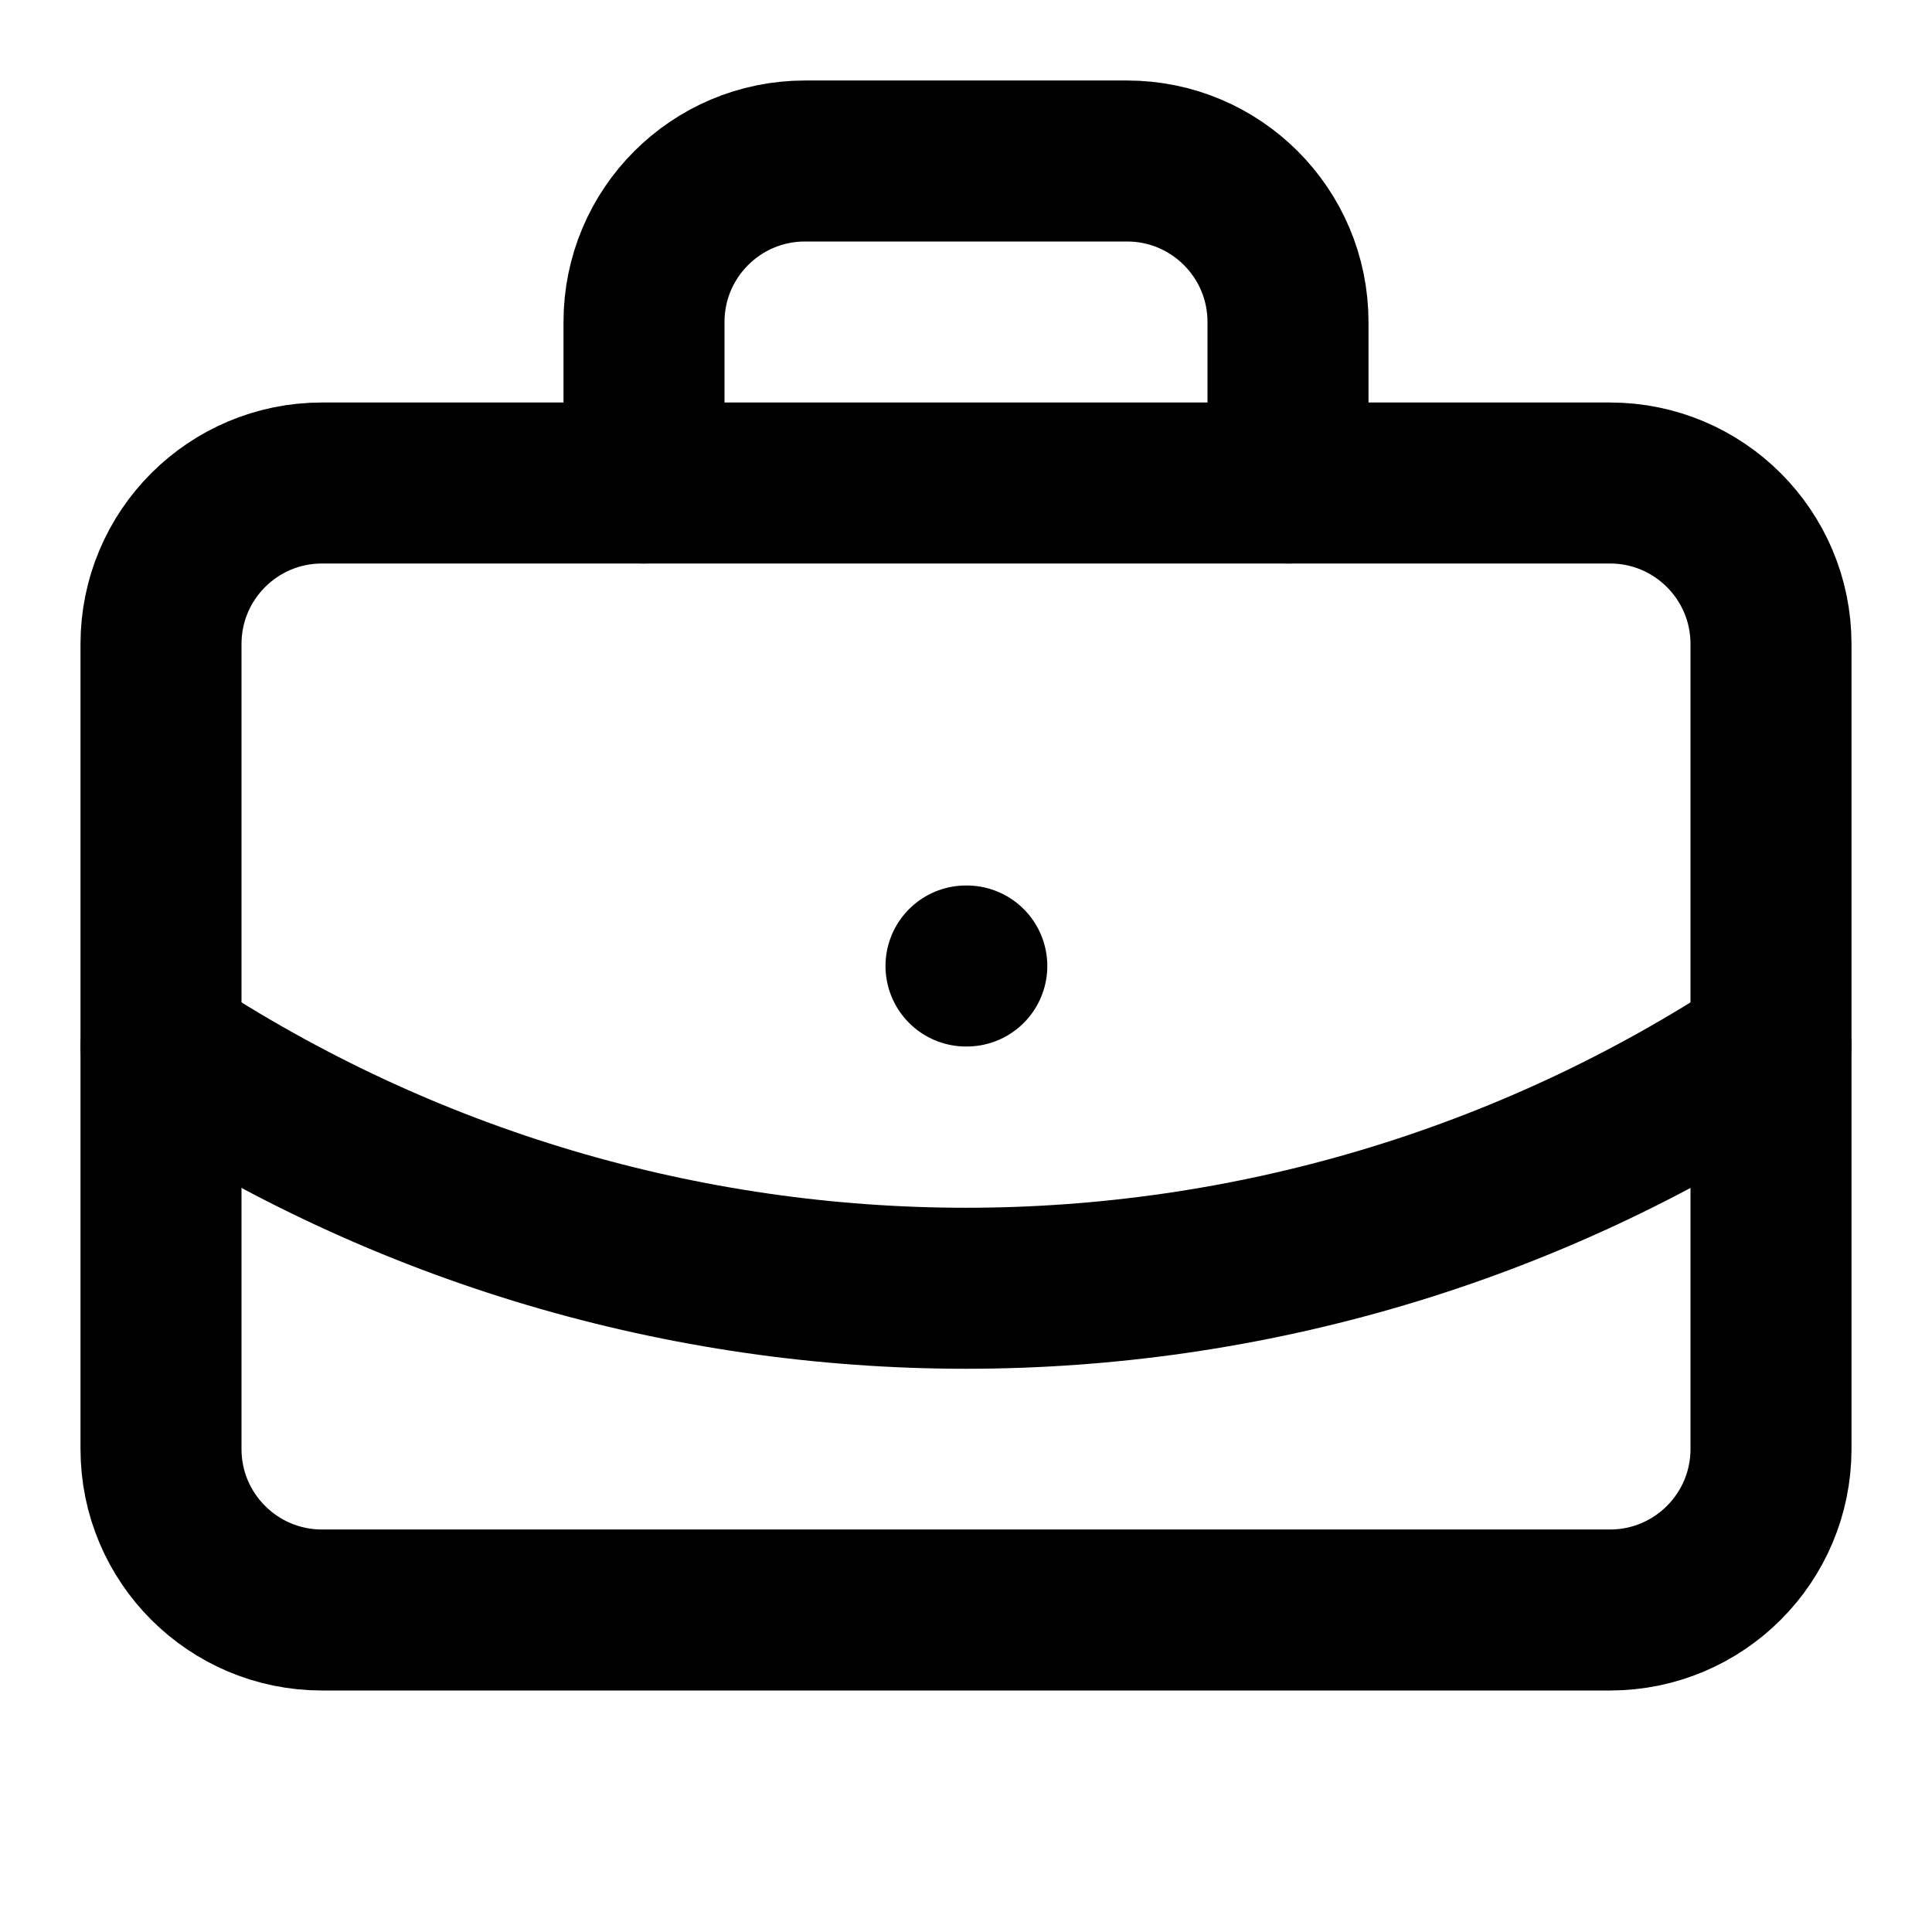
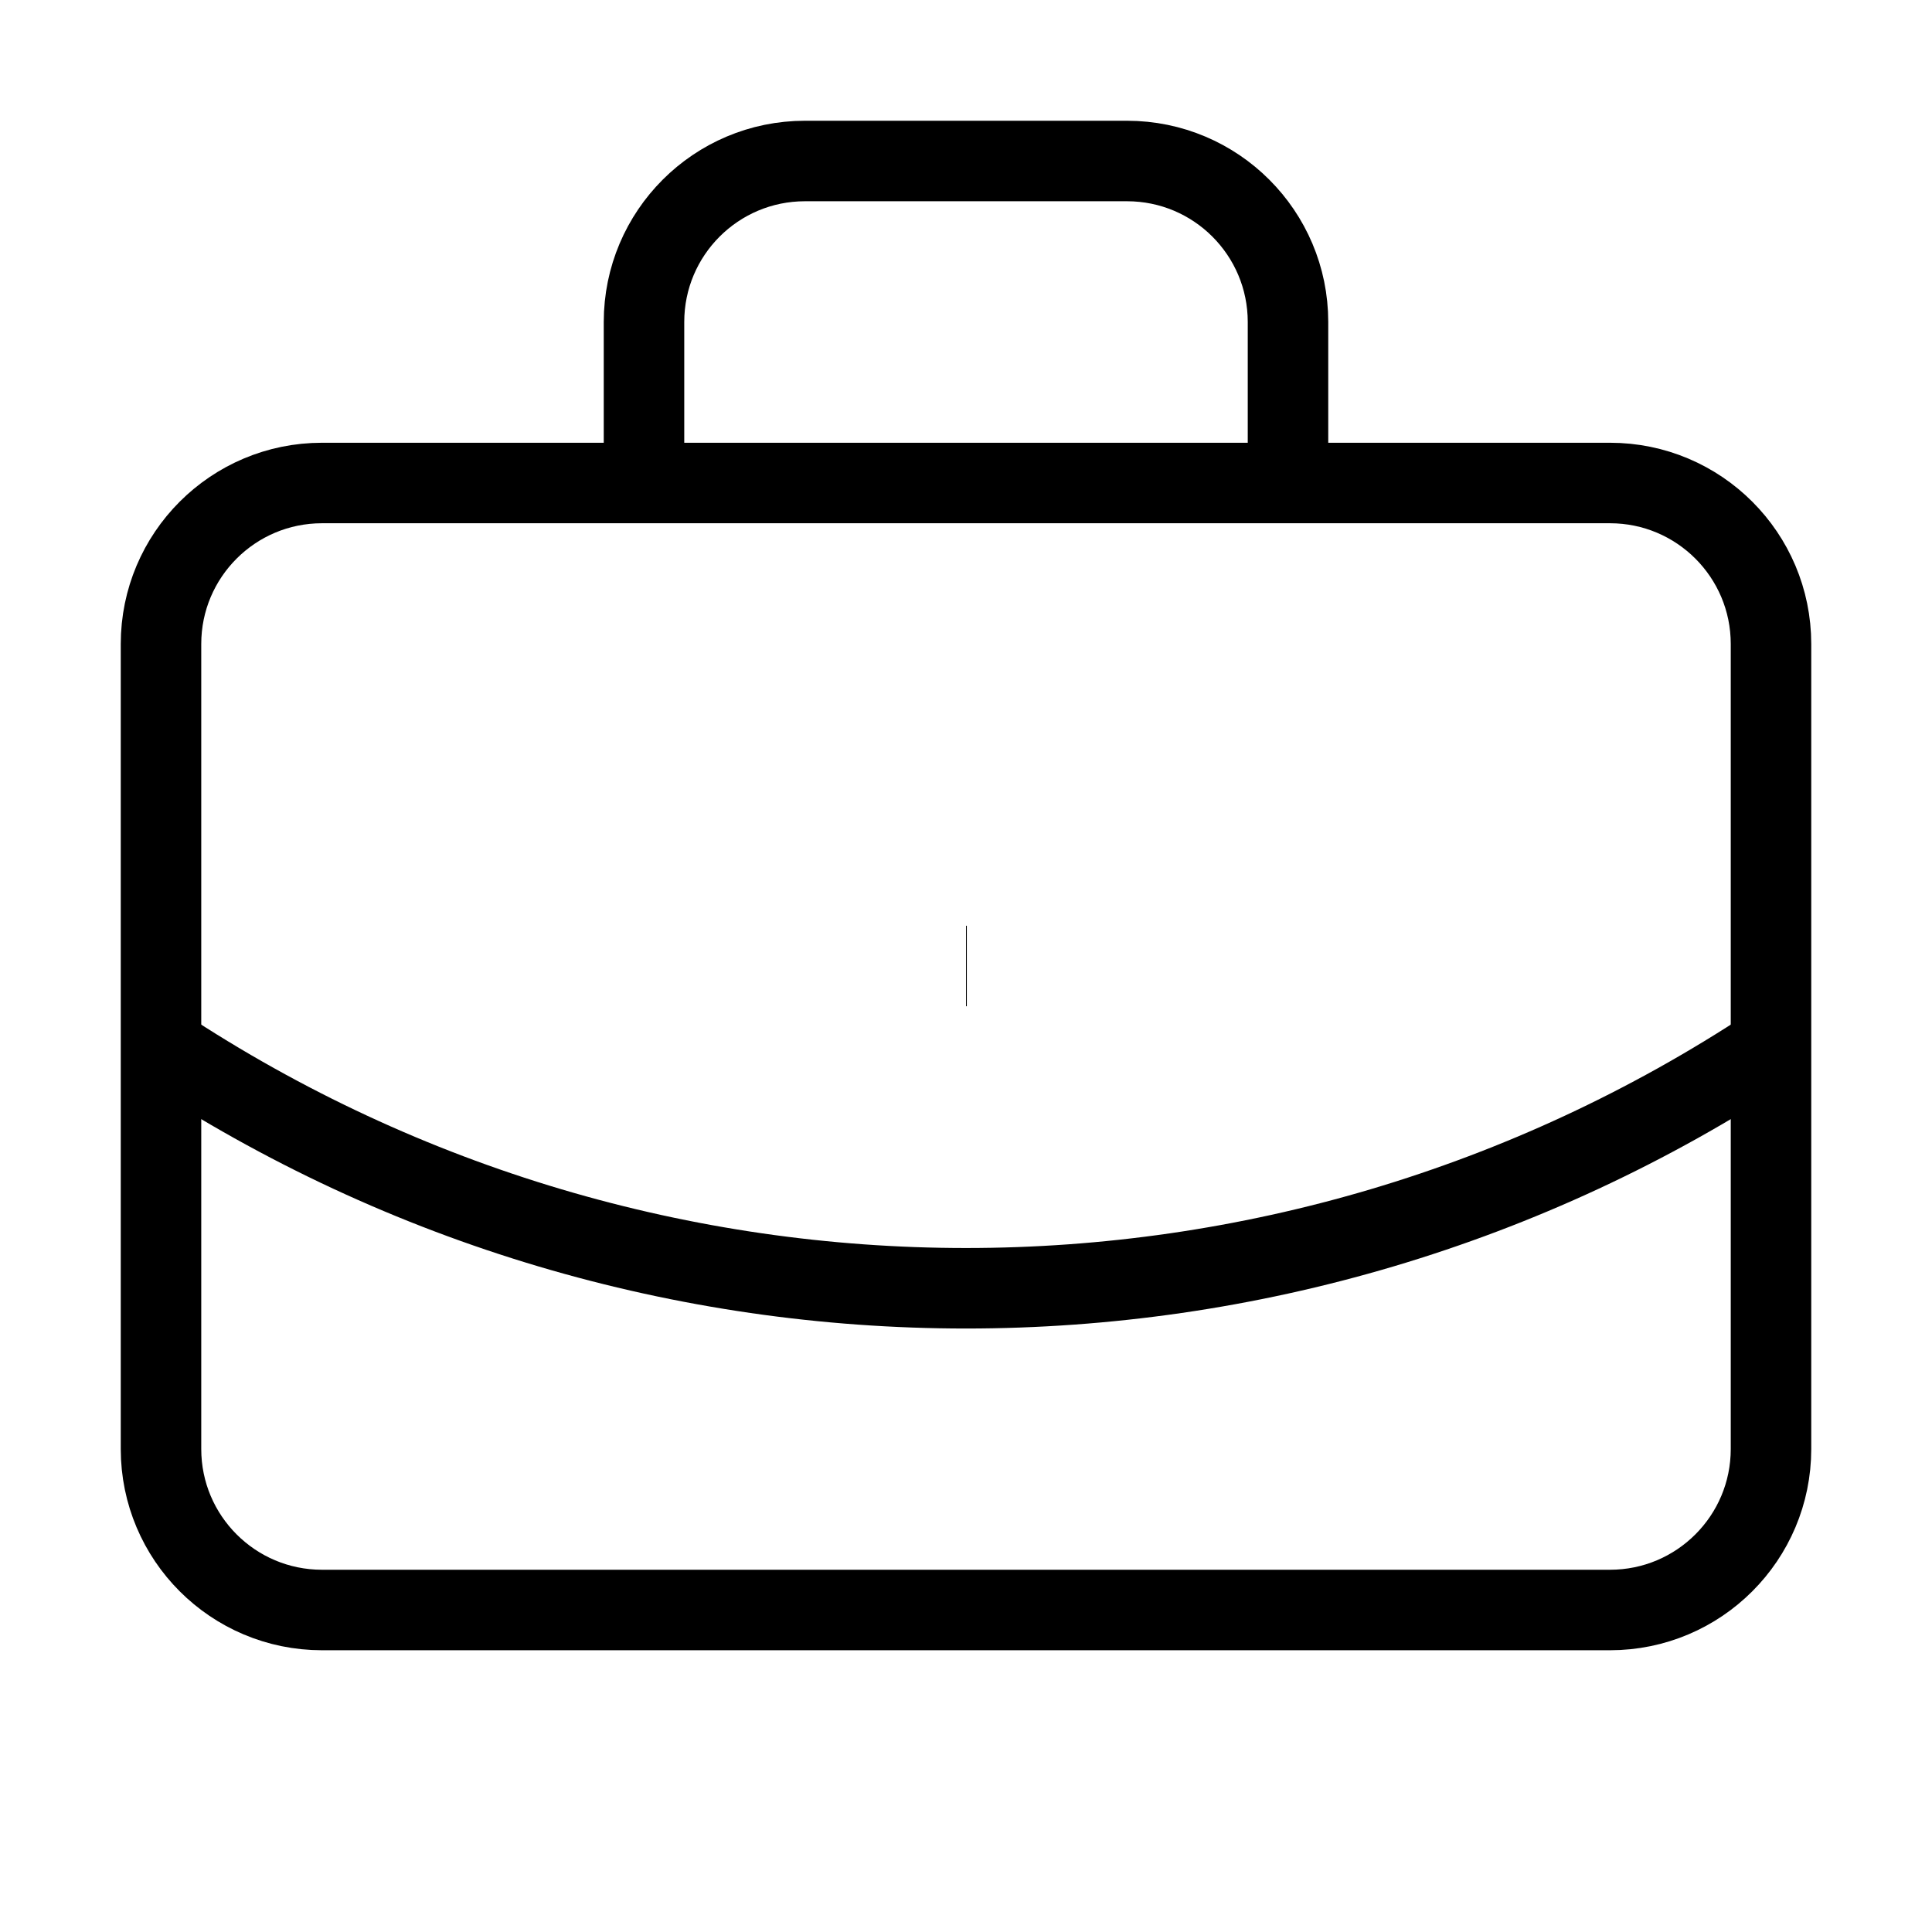
- <svg xmlns="http://www.w3.org/2000/svg" width="24" height="24" viewBox="0 0 24 24" fill="none" stroke="currentColor" stroke-width="2" stroke-linecap="round" stroke-linejoin="round" class="lucide lucide-briefcase-business text-primary">
+ <svg xmlns="http://www.w3.org/2000/svg" width="24" height="24" viewBox="0 0 24 24" fill="none" stroke="currentColor" strokeWidth="2" strokeLinecap="round" strokeLinejoin="round" class="lucide lucide-briefcase-business text-primary">
  <path d="M12 12h.01" />
  <path d="M16 6V4a2 2 0 0 0-2-2h-4a2 2 0 0 0-2 2v2" />
  <path d="M22 13a18.15 18.15 0 0 1-20 0" />
  <rect width="20" height="14" x="2" y="6" rx="2" />
</svg>
